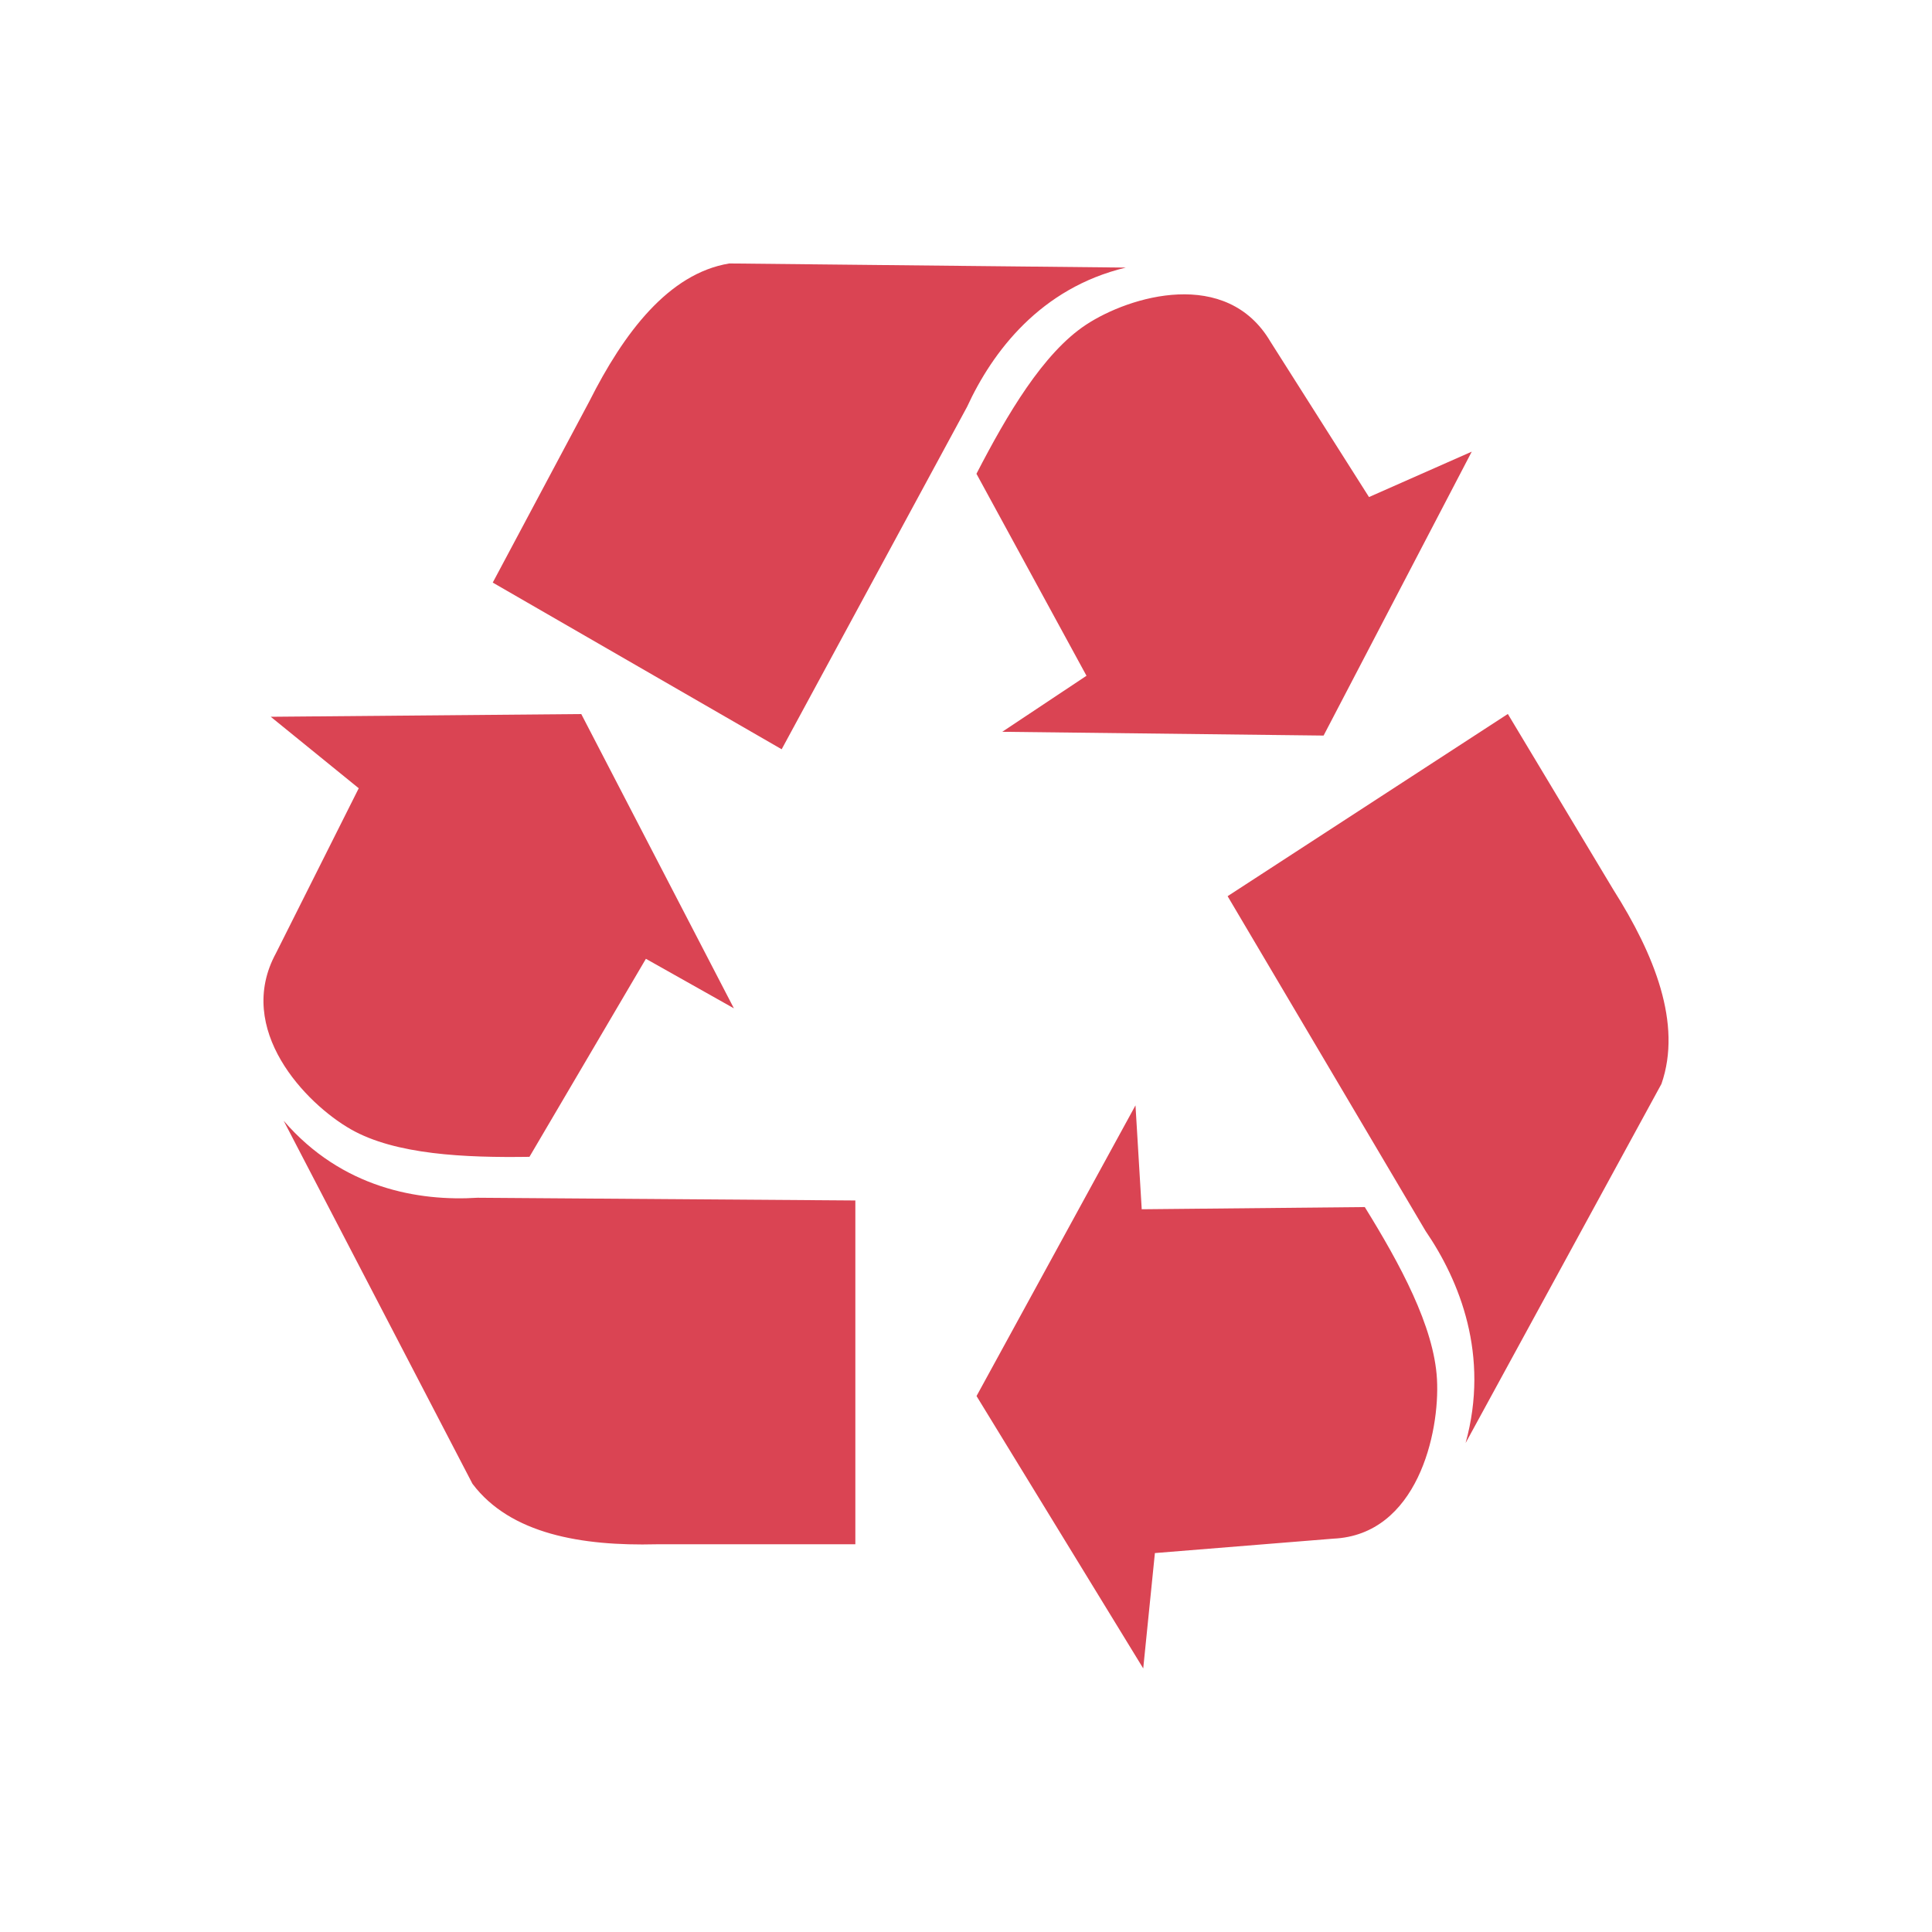
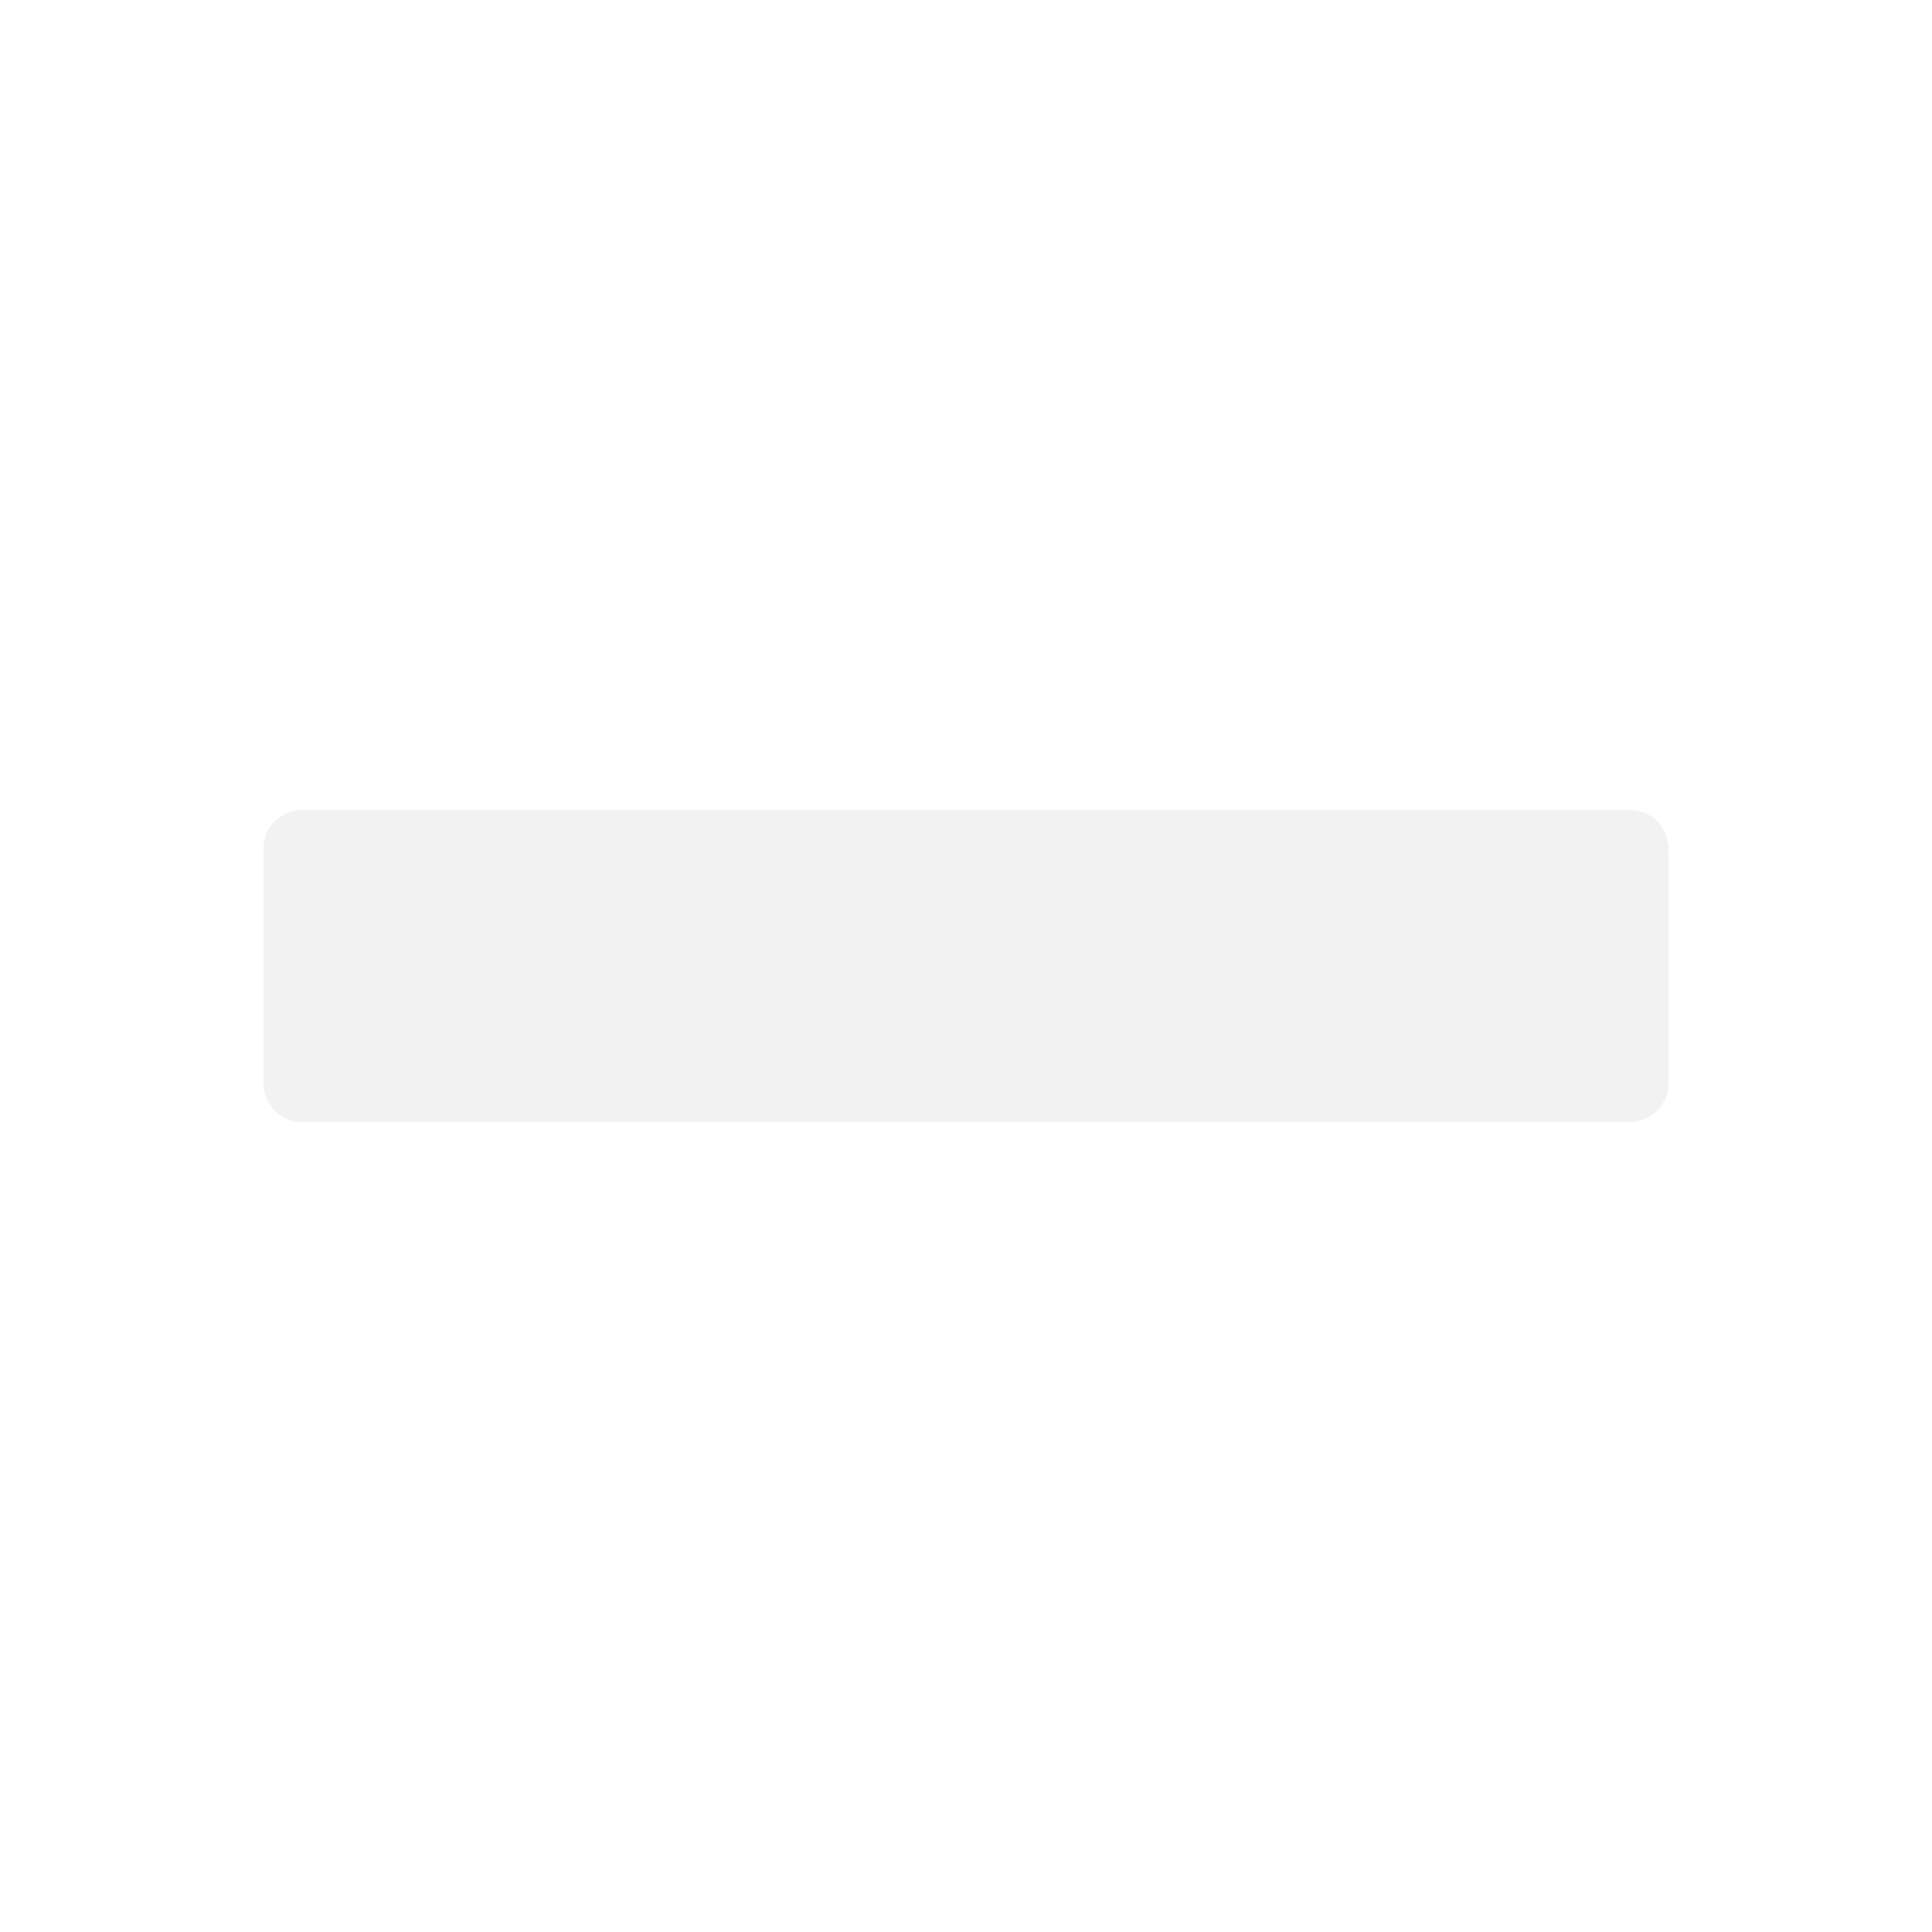
- <svg xmlns="http://www.w3.org/2000/svg" viewBox="0 0 22 22">
-   <path d="m3.083 8.162 1.002.814-.943 1.879c-.471.867.338 1.711.854 2.005.508.289 1.296.324 2.033.313l1.326-2.255 1.002.564-1.738-3.351-3.535.031zm.147 4.6 2.15 4.134c.432.574 1.247.71 2.092.689h2.268v-3.915l-4.301-.031c-.668.042-1.542-.104-2.209-.877zm13.529-7.619-1.17.517-1.122-1.769c-.5-.849-1.602-.521-2.099-.194-.489.322-.9 1.023-1.249 1.698l1.253 2.3-.959.638 3.659.043 1.687-3.233zm-3.938-2.096-4.517-.047c-.692.115-1.201.791-1.593 1.57l-1.1 2.064 3.29 1.898 2.111-3.899c.289-.628.835-1.353 1.808-1.586zm.197 15.953.133-1.315 2.031-.164c.956-.043 1.215-1.205 1.181-1.816-.033-.601-.423-1.315-.822-1.96l-2.54.025-.071-1.183-1.81 3.31 1.899 3.103zm3.671-2.568 2.23-4.089c.239-.686-.082-1.477-.547-2.211l-1.202-2.002-3.191 2.075 2.254 3.812c.388.567.732 1.416.456 2.415z" fill="#da4453" />
+ <svg xmlns="http://www.w3.org/2000/svg" viewBox="0 0 22 22" version="1.1" id="svg1">
+   <defs id="defs1" />
+   <path d="M 3.444,9.222 C 3.198,9.222 3,9.42 3,9.667 v 2.667 c 0,0.246 0.198,0.444 0.444,0.444 H 18.556 C 18.802,12.778 19,12.58 19,12.333 V 9.667 C 19,9.42 18.802,9.222 18.556,9.222 Z" fill="#f2f2f2" id="path1" />
</svg>
